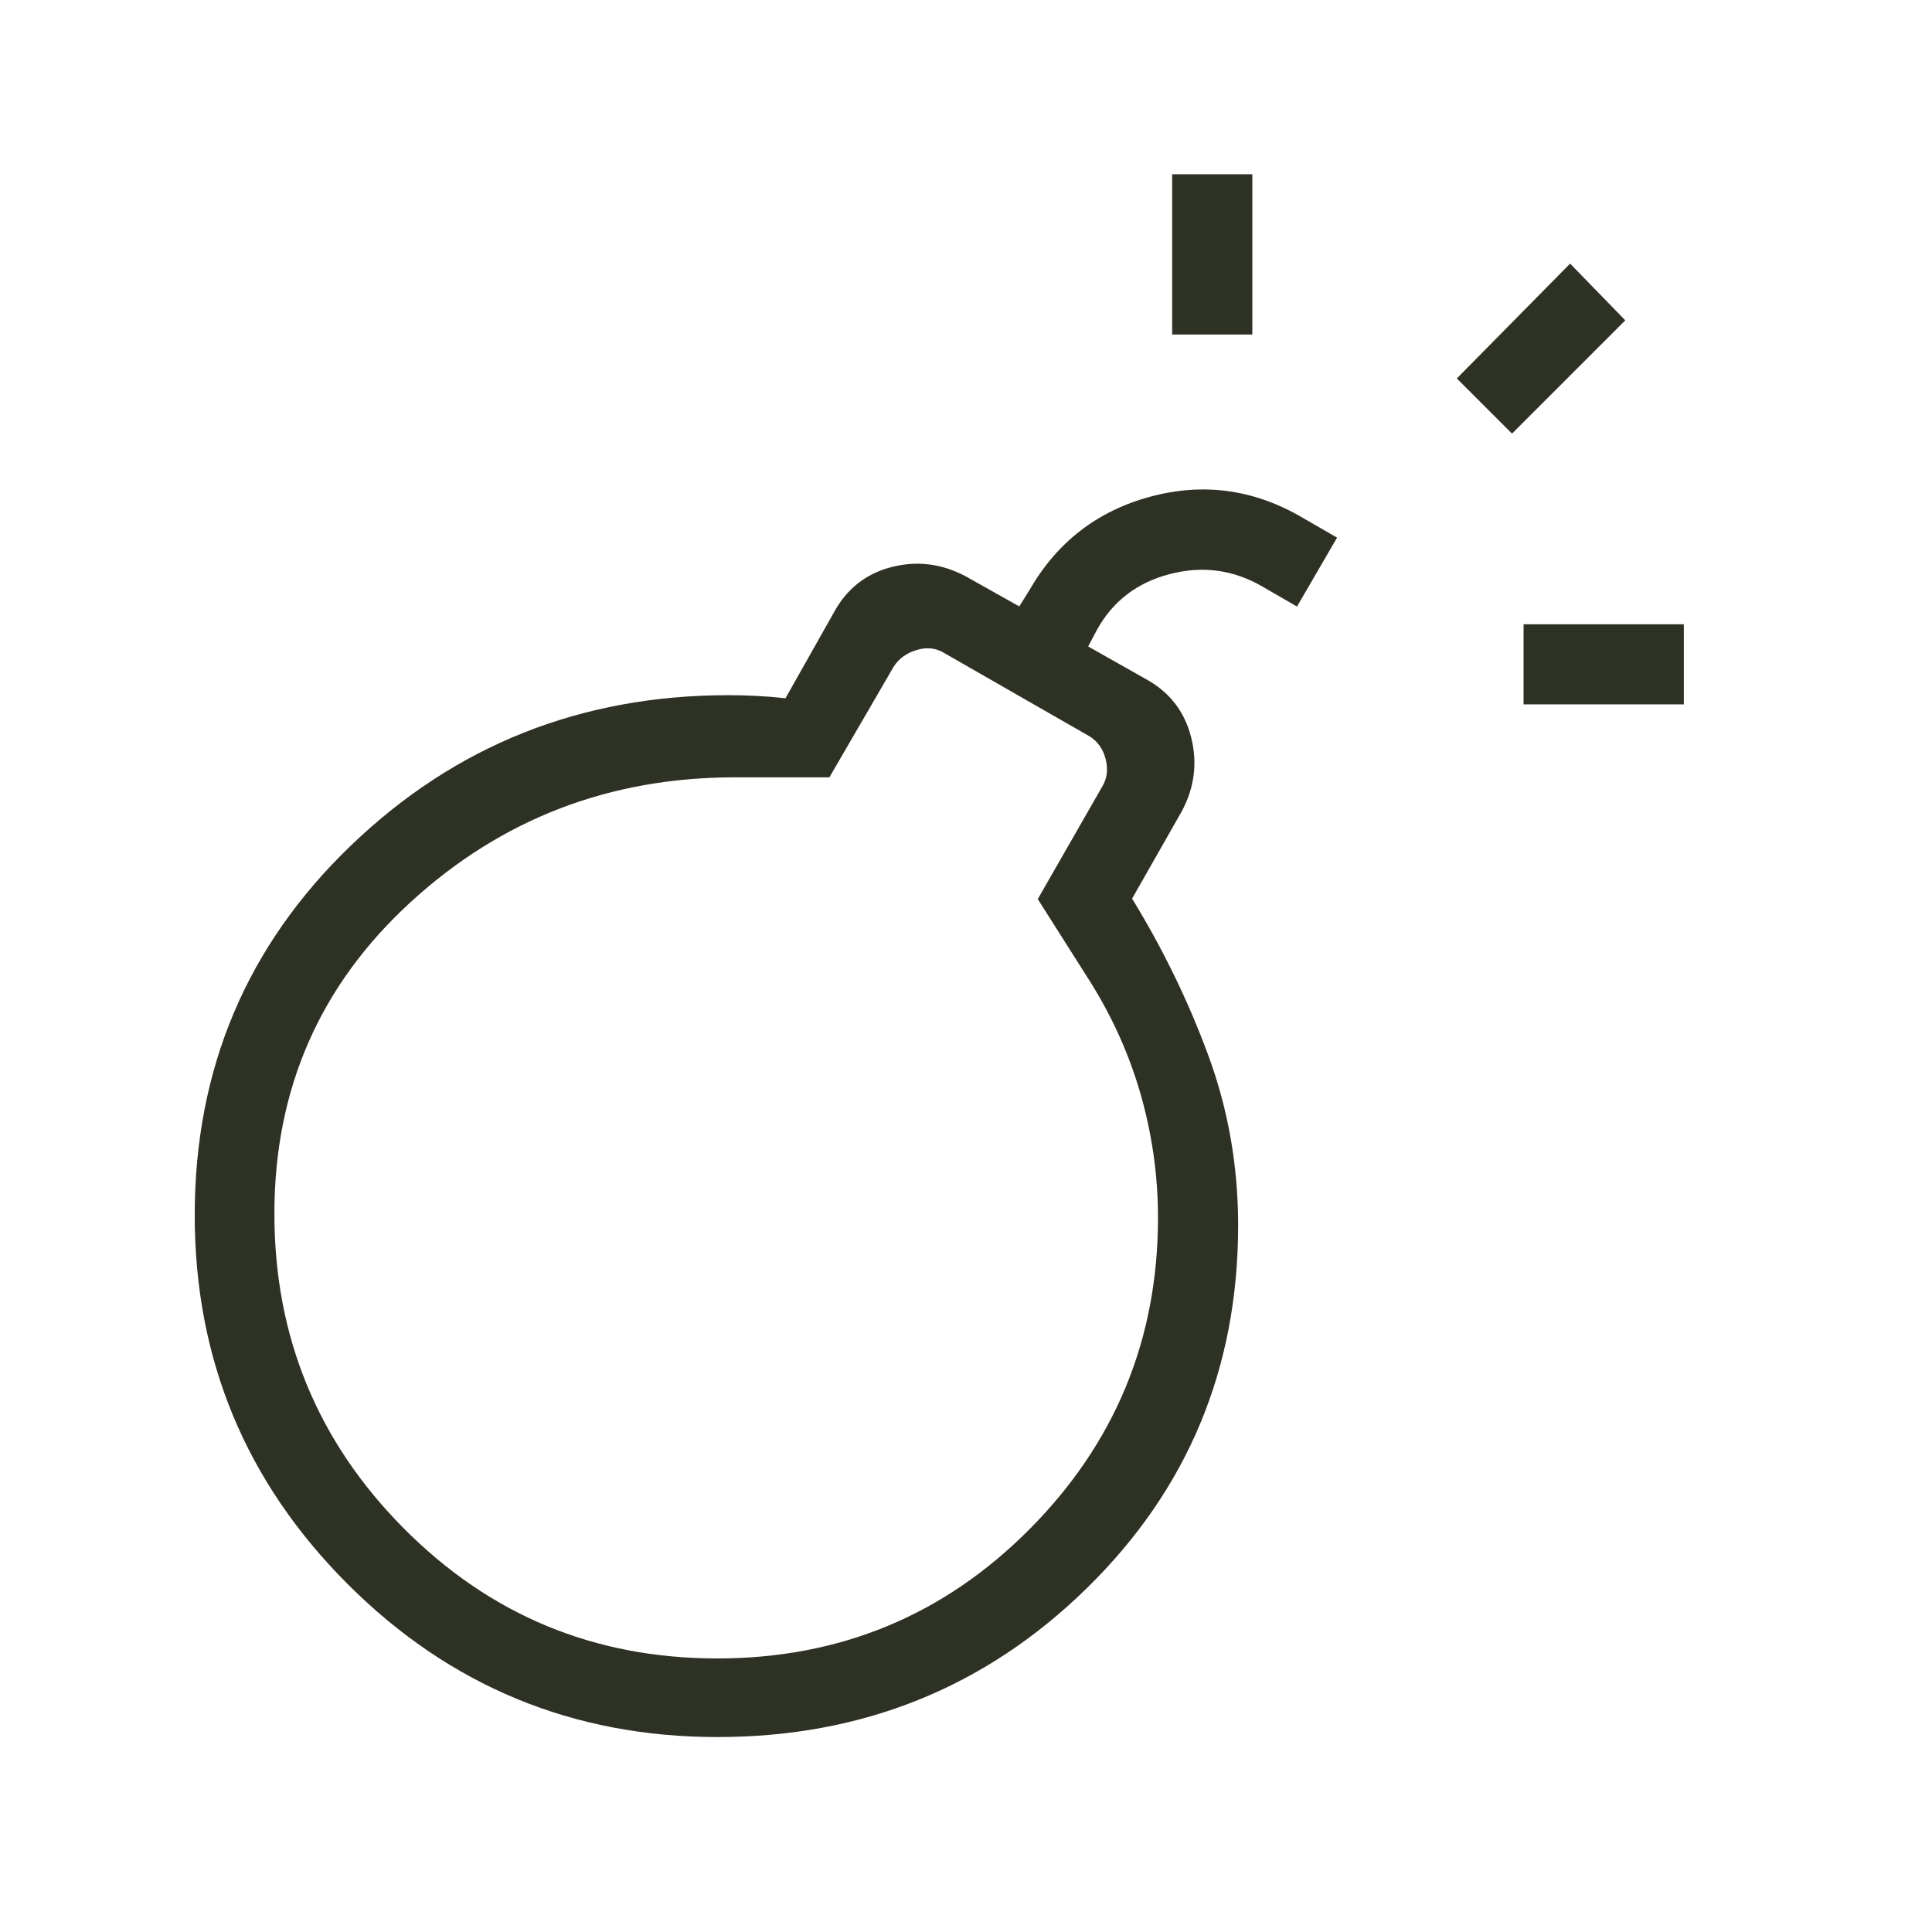
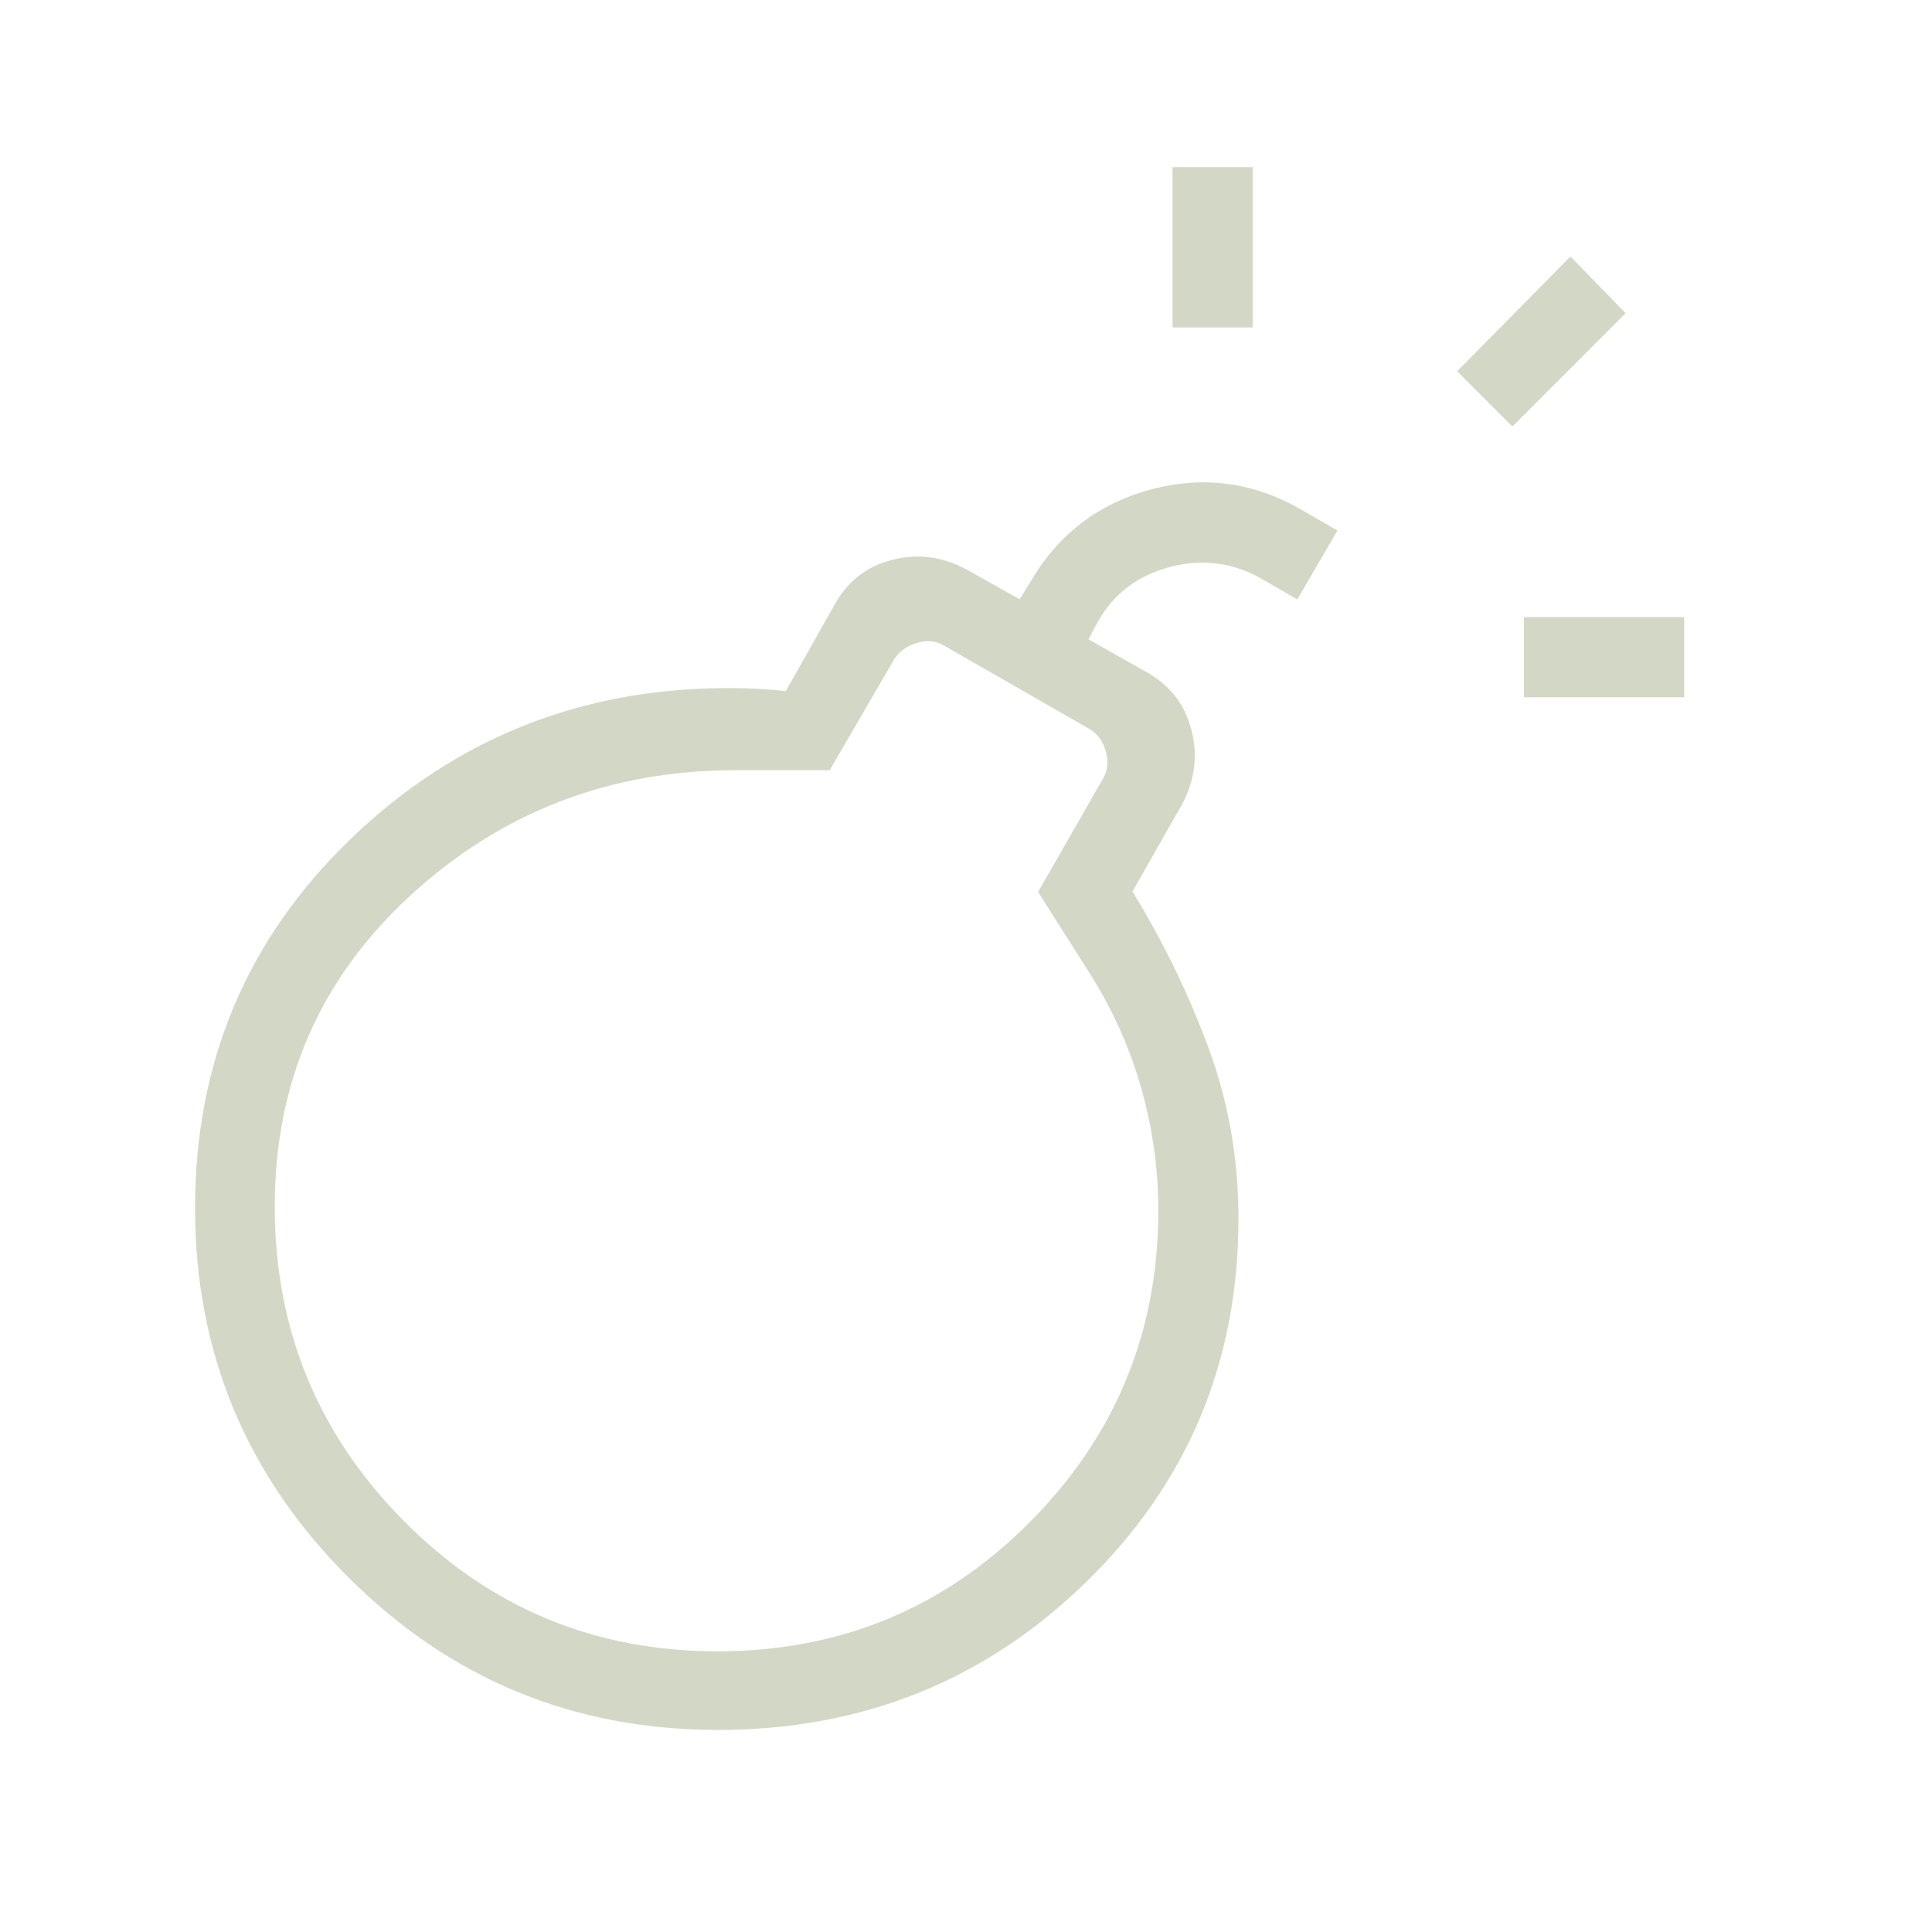
<svg xmlns="http://www.w3.org/2000/svg" width="182" height="182" viewBox="0 0 182 182" fill="none">
  <g id="bomb">
-     <mask id="mask0_506_4289" style="mask-type:alpha" maskUnits="userSpaceOnUse" x="0" y="0" width="182" height="182">
-       <rect id="Bounding box" x="0.078" y="0.791" width="181.195" height="181.195" fill="#D9D9D9" />
+     <mask id="mask0_1391_1507" style="mask-type:alpha" maskUnits="userSpaceOnUse" x="0" y="0" width="182" height="182">
+       <rect id="Bounding box" x="0.109" y="0.12" width="181.195" height="181.195" fill="#D9D9D9" />
    </mask>
-     <g mask="url(#mask0_506_4289)">
-       <path id="bomb_2" d="M67.596 163.635C53.974 163.635 42.359 158.832 32.754 149.228C23.146 139.623 18.343 128.039 18.343 114.474C18.343 100.681 23.253 89.068 33.072 79.636C42.892 70.203 54.747 65.487 68.636 65.487C69.498 65.487 70.391 65.511 71.314 65.559C72.239 65.608 73.132 65.681 73.994 65.778L78.509 57.777C79.728 55.493 81.558 54.039 83.998 53.415C86.436 52.791 88.798 53.103 91.082 54.351L96.019 57.124L96.963 55.614C99.566 51.074 103.37 48.132 108.374 46.786C113.379 45.441 118.151 46.099 122.691 48.761L125.956 50.648L122.181 57.139L118.916 55.252C116.185 53.664 113.274 53.274 110.182 54.083C107.09 54.891 104.798 56.66 103.306 59.389L102.508 60.899L107.88 63.934C110.136 65.153 111.576 66.983 112.2 69.422C112.824 71.861 112.527 74.208 111.307 76.463L106.647 84.652C109.541 89.376 111.93 94.286 113.812 99.382C115.694 104.478 116.636 109.828 116.636 115.431C116.636 128.934 111.868 140.344 102.333 149.66C92.797 158.977 81.218 163.635 67.596 163.635ZM67.562 156.23C79.109 156.23 88.917 152.172 96.984 144.056C105.052 135.94 109.086 126.157 109.086 114.706C109.086 110.806 108.551 106.968 107.482 103.193C106.412 99.418 104.808 95.832 102.669 92.434L97.761 84.696L103.801 74.154C104.284 73.38 104.405 72.51 104.163 71.542C103.922 70.573 103.413 69.847 102.638 69.364L88.962 61.524C88.188 61.039 87.317 60.942 86.35 61.233C85.381 61.524 84.655 62.056 84.171 62.83L78.132 73.226H69.246C57.417 73.226 47.228 77.146 38.676 84.987C30.125 92.826 25.849 102.606 25.849 114.329C25.849 125.905 29.907 135.783 38.023 143.962C46.139 152.141 55.986 156.23 67.562 156.23ZM143.524 66.357V58.807H158.624V66.357H143.524ZM110.422 31.513V16.413H117.972V31.513H110.422ZM142.435 40.848L137.237 35.65L147.909 24.833L153.107 30.177L142.435 40.848Z" fill="#2E3224" />
+     <g mask="url(#mask0_1391_1507)">
+       <path id="bomb_2" d="M67.627 162.964C54.005 162.964 42.391 158.162 32.785 148.557C23.178 138.952 18.374 127.368 18.374 113.803C18.374 100.01 23.284 88.397 33.104 78.965C42.924 69.532 54.778 64.816 68.667 64.816C69.529 64.816 70.422 64.84 71.346 64.888C72.27 64.937 73.164 65.01 74.026 65.107L78.54 57.106C79.76 54.822 81.589 53.368 84.029 52.744C86.468 52.12 88.829 52.432 91.113 53.68L96.05 56.453L96.994 54.943C99.598 50.403 103.401 47.461 108.406 46.115C113.41 44.77 118.182 45.428 122.722 48.09L125.987 49.977L122.212 56.468L118.947 54.581C116.217 52.993 113.306 52.603 110.214 53.412C107.121 54.22 104.829 55.989 103.338 58.718L102.539 60.228L107.911 63.263C110.167 64.482 111.607 66.312 112.232 68.752C112.856 71.19 112.558 73.537 111.339 75.792L106.679 83.981C109.573 88.705 111.961 93.615 113.843 98.711C115.726 103.807 116.667 109.157 116.667 114.76C116.667 128.263 111.899 139.673 102.364 148.989C92.829 158.306 81.25 162.964 67.627 162.964ZM67.593 155.559C79.141 155.559 88.948 151.501 97.015 143.385C105.083 135.269 109.117 125.486 109.117 114.035C109.117 110.135 108.582 106.297 107.513 102.522C106.443 98.747 104.839 95.161 102.7 91.763L97.793 84.025L103.832 73.484C104.316 72.71 104.436 71.839 104.195 70.871C103.953 69.902 103.445 69.176 102.67 68.693L88.993 60.853C88.219 60.368 87.349 60.271 86.381 60.562C85.412 60.853 84.686 61.385 84.203 62.159L78.163 72.555H69.277C57.449 72.555 47.259 76.475 38.708 84.316C30.156 92.155 25.881 101.936 25.881 113.658C25.881 125.234 29.939 135.112 38.055 143.291C46.171 151.47 56.017 155.559 67.593 155.559ZM143.556 65.686V58.137H158.655V65.686H143.556ZM110.454 30.842V15.743H118.003V30.842H110.454ZM142.467 40.178L137.269 34.98L147.94 24.163L153.138 29.506L142.467 40.178Z" fill="#D2D8C5" />
    </g>
  </g>
</svg>
